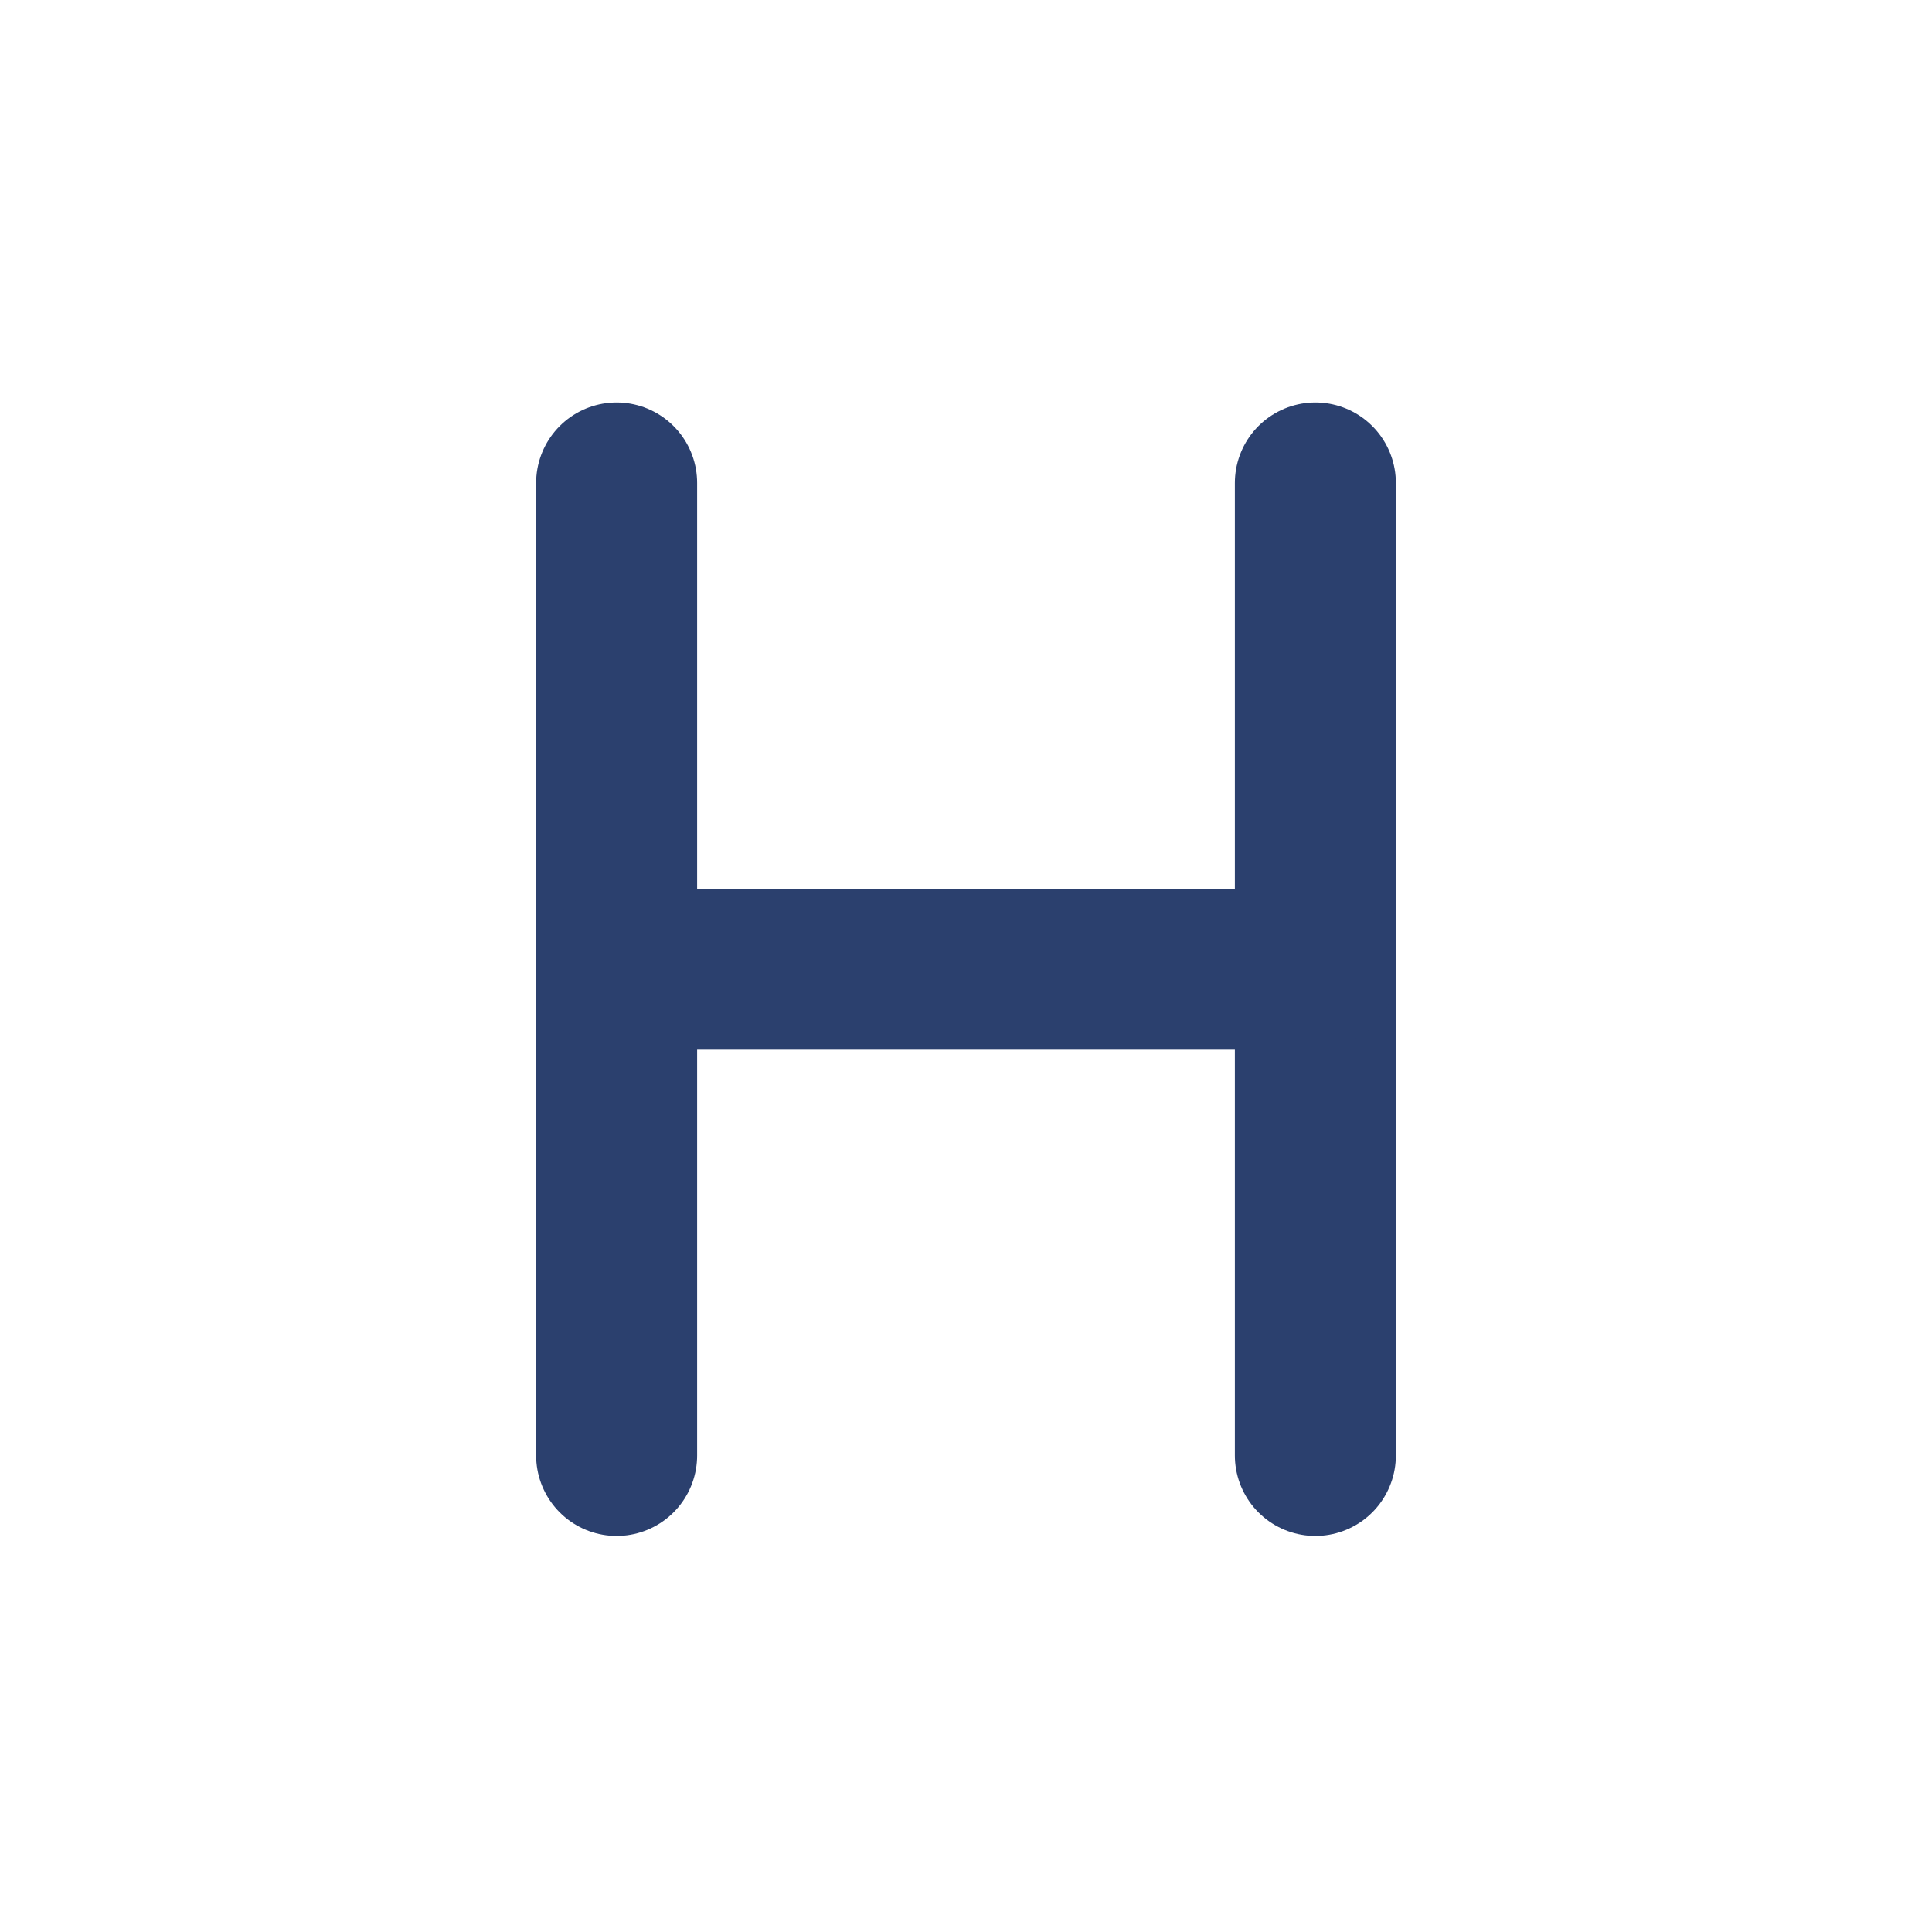
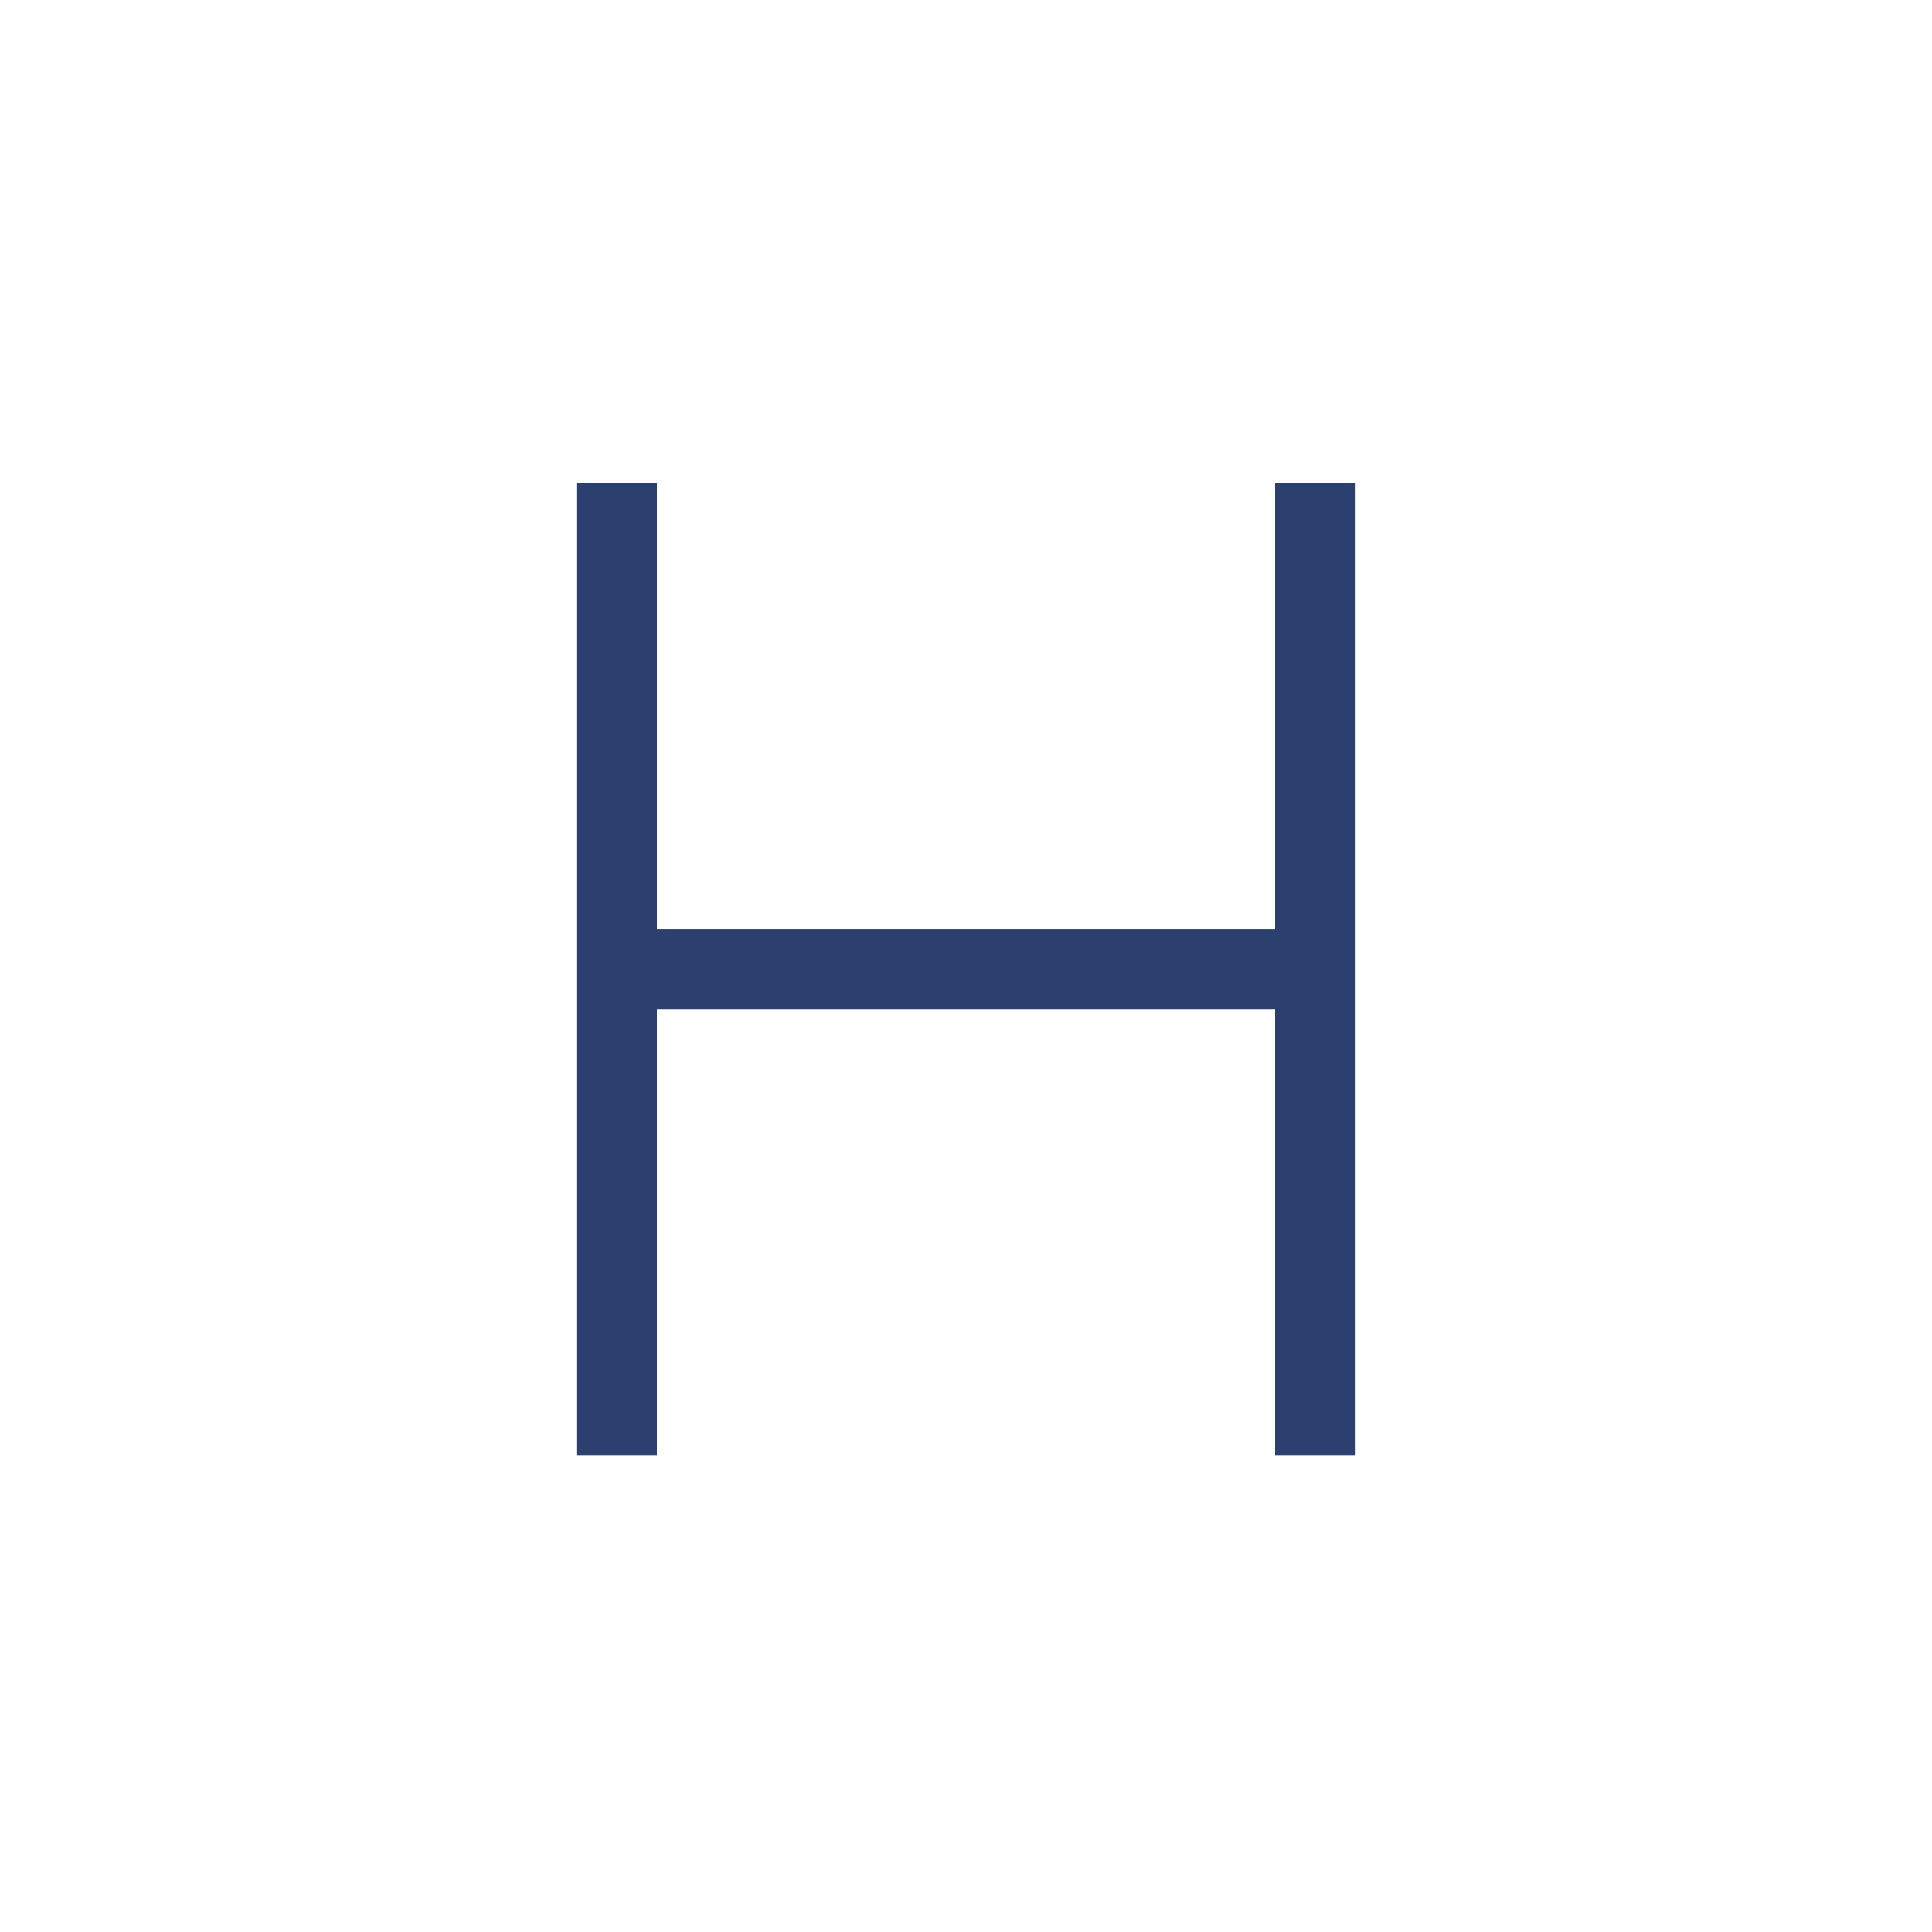
<svg xmlns="http://www.w3.org/2000/svg" viewBox="0 0 24 24">
  <defs>
-     <style>.cls-1,.cls-2{fill:none;}.cls-2{stroke:#2b406e;stroke-linecap:round;stroke-linejoin:round;stroke-width:2px;}</style>
+     <style>.cls-1,.cls-2{fill:none;}.cls-2{stroke:#2b406e;strokeLinecap:round;strokeLinejoin:round;strokeWidth:2px;}</style>
  </defs>
  <g id="Layer_2" data-name="Layer 2">
    <g id="Layer_1-2" data-name="Layer 1">
      <rect class="cls-1" width="24" height="24" />
      <rect class="cls-1" x="3" y="3" width="18" height="18" />
      <line class="cls-2" x1="7.66" y1="6" x2="7.66" y2="18.08" />
      <line class="cls-2" x1="16.34" y1="6" x2="16.34" y2="18.08" />
      <line class="cls-2" x1="7.66" y1="12.04" x2="16.34" y2="12.04" />
    </g>
  </g>
</svg>
